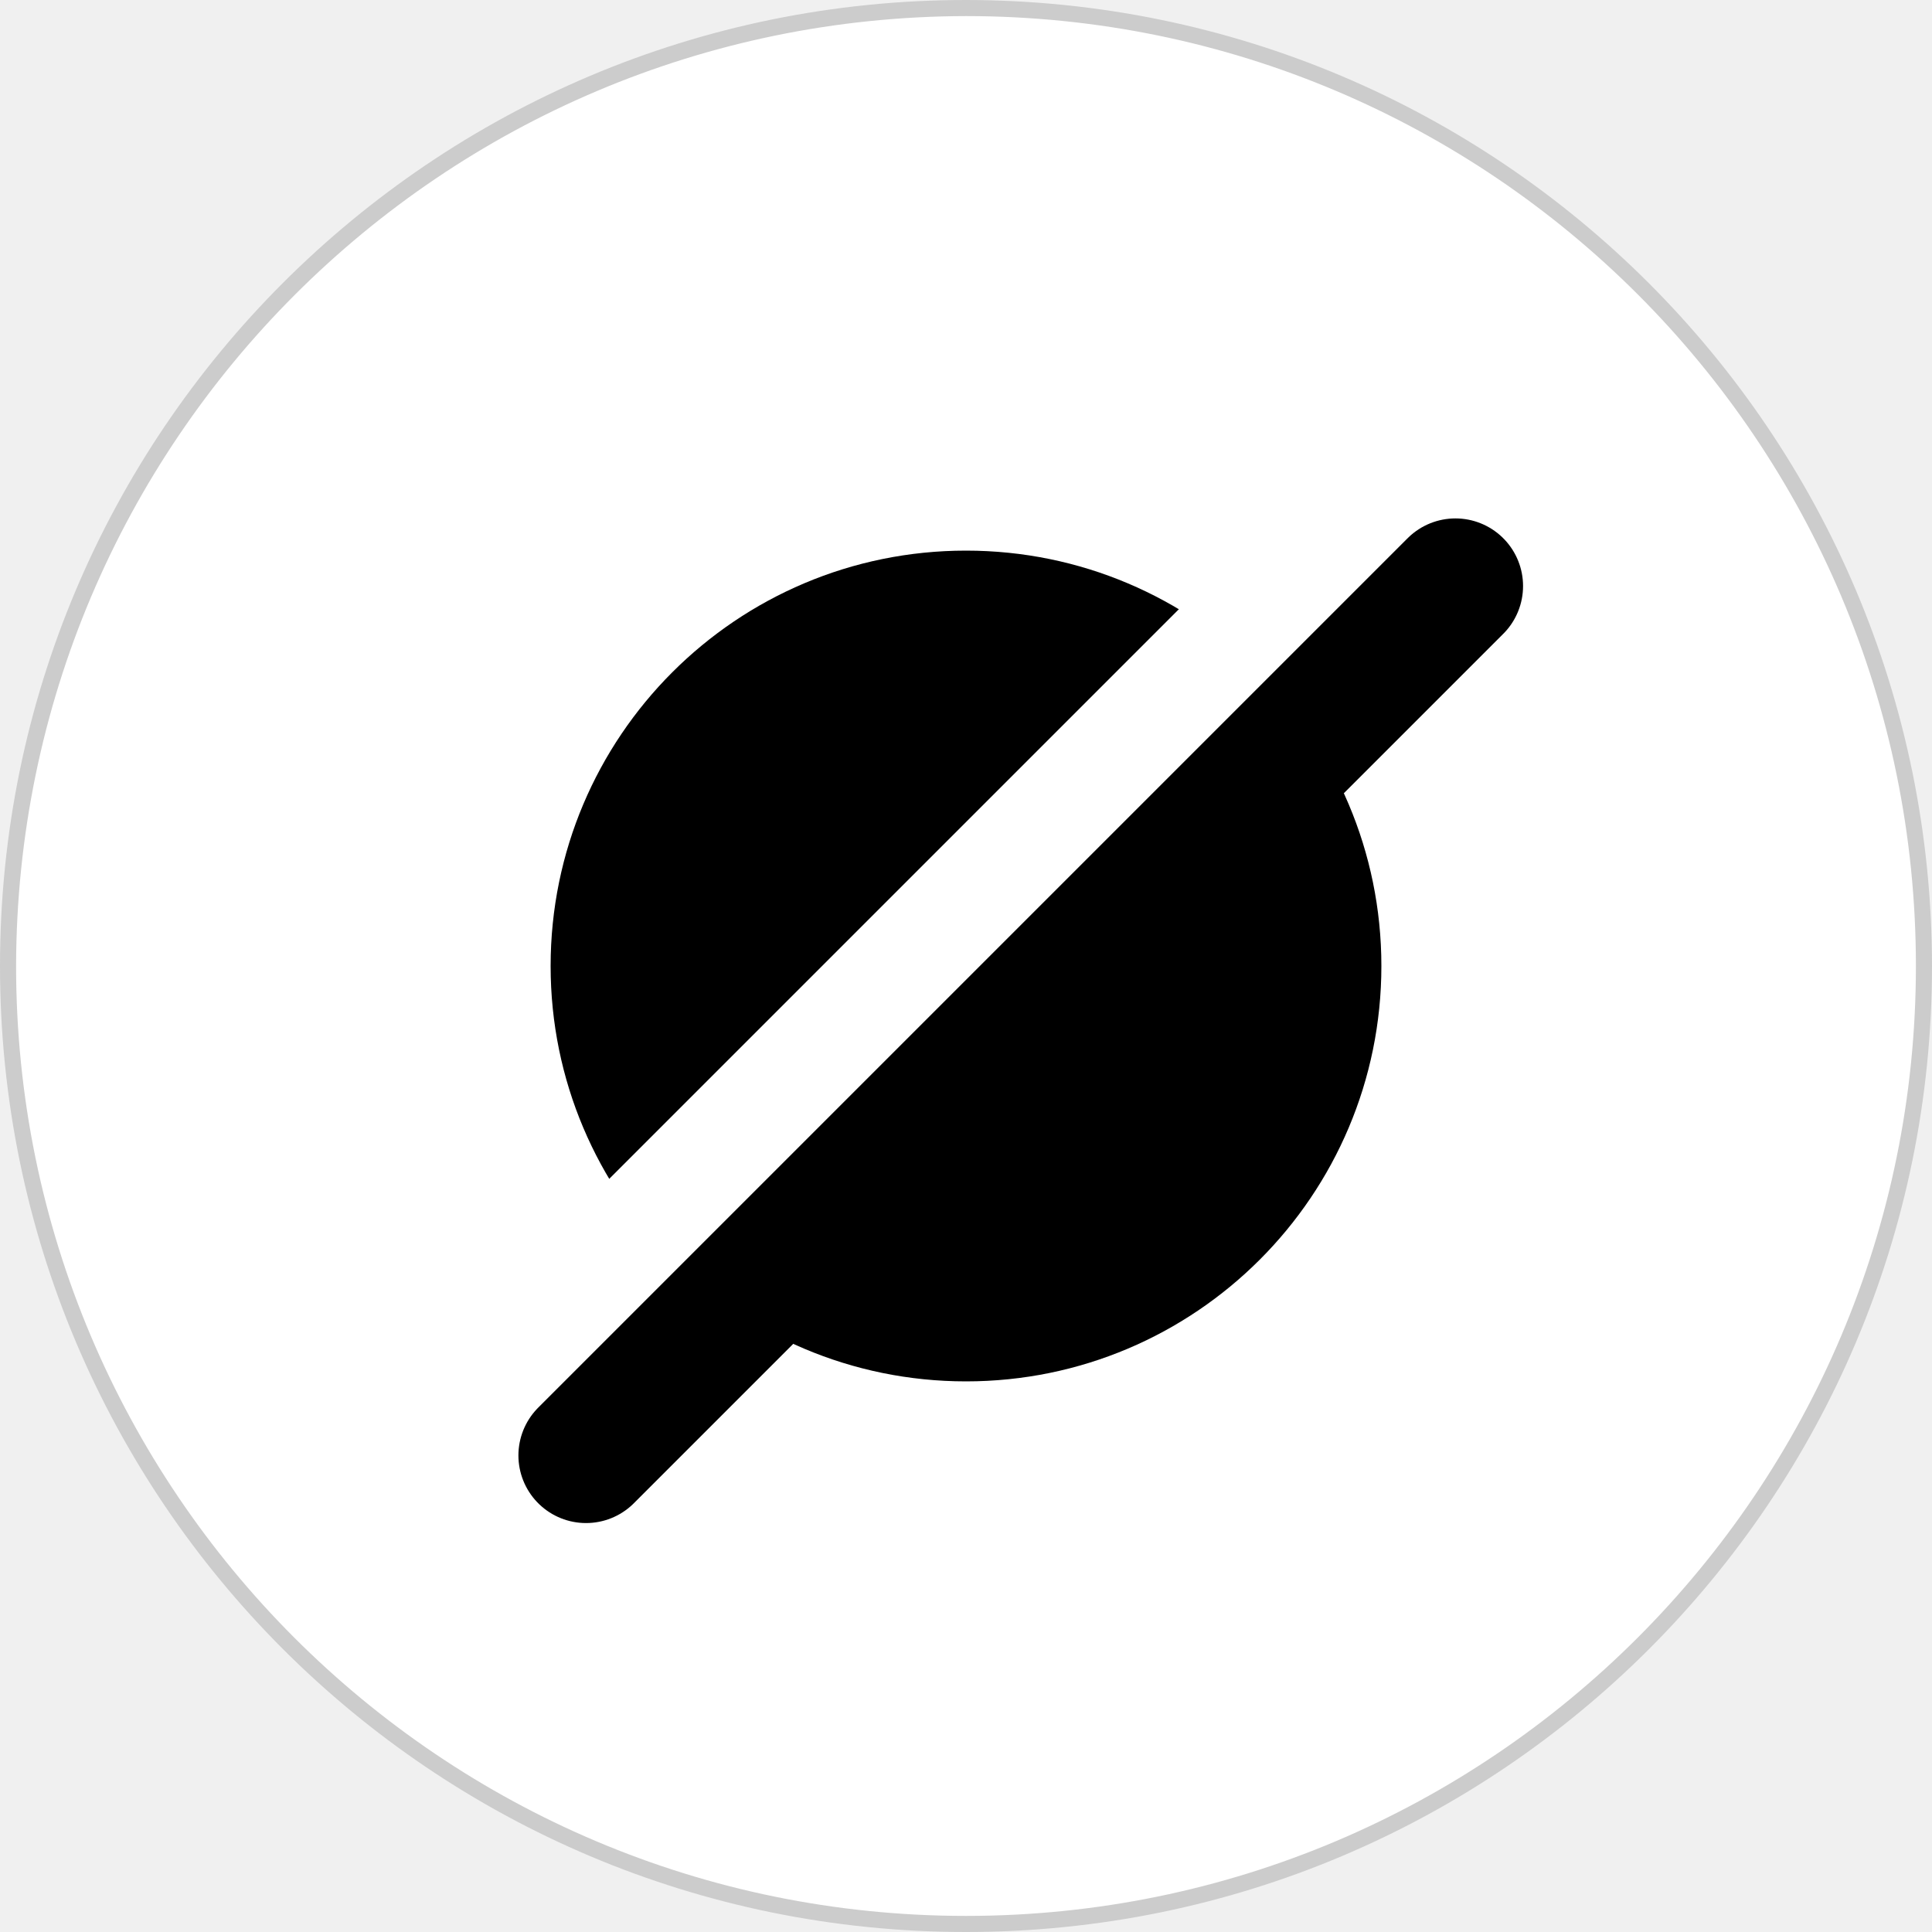
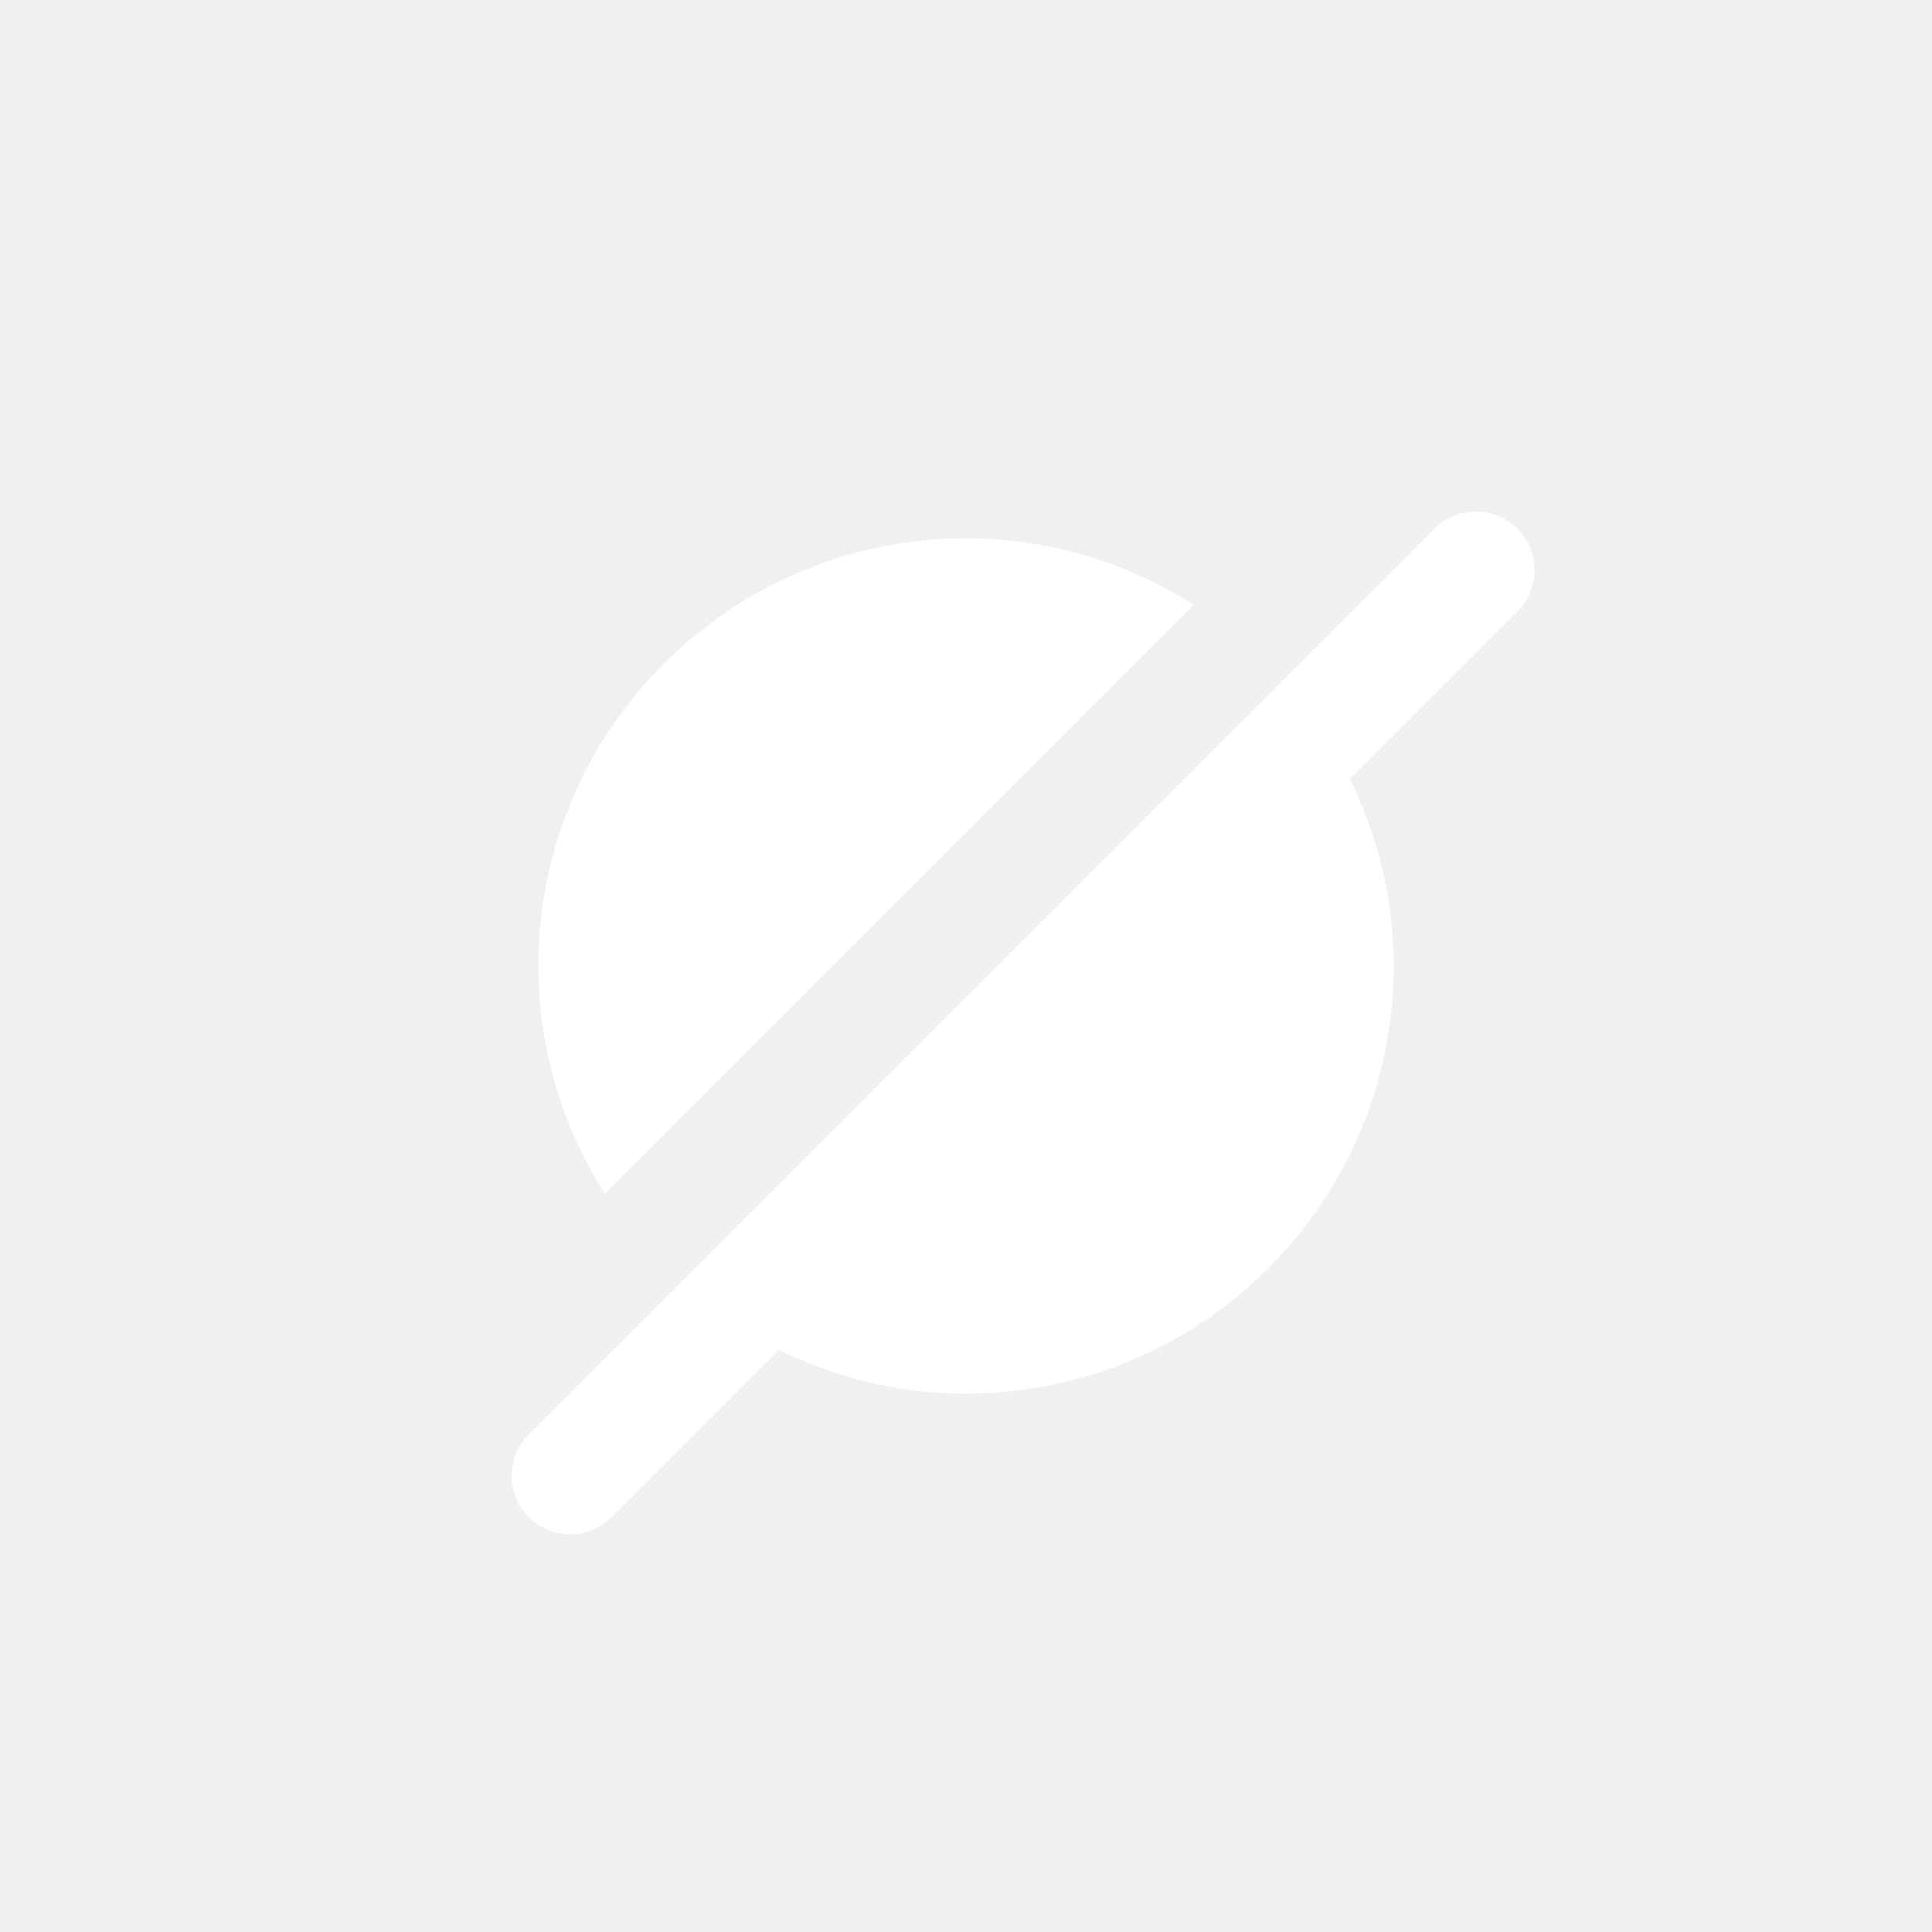
- <svg xmlns="http://www.w3.org/2000/svg" id="グループ化_50" data-name="グループ化 50" viewBox="0 0 100 100">
-   <defs>
-     <style>
-       .cls-1 {
-         fill: #fff;
-       }
- 
-       .cls-2 {
-         fill: #ccc;
-       }
- 
-       .cls-3, .cls-5 {
-         stroke: #000;
-       }
- 
-       .cls-3, .cls-4, .cls-5 {
-         stroke-linejoin: round;
-         stroke-miterlimit: 10;
-       }
- 
-       .cls-3 {
-         stroke-width: 3px;
-       }
- 
-       .cls-4, .cls-5 {
-         fill: none;
-         stroke-linecap: round;
-         stroke-width: 7px;
-       }
- 
-       .cls-4 {
-         stroke: #fff;
-       }
-     </style>
-   </defs>
-   <g id="グループ化_49" data-name="グループ化 49">
-     <circle id="楕円形_33" data-name="楕円形 33" class="cls-1" cx="49.583" cy="49.583" r="49.583" transform="translate(0.417 0.417)" />
-     <path id="パス_192" data-name="パス 192" class="cls-2" d="M50,.833A49.167,49.167,0,1,1,.833,50,49.257,49.257,0,0,1,50,.833M50,0a50,50,0,1,0,50,50A50.04,50.04,0,0,0,50,0Z" />
+ <svg xmlns="http://www.w3.org/2000/svg" version="1.1" id="レイヤー_1" x="0px" y="0px" viewBox="0 0 96 96" style="enable-background:new 0 0 96 96;" xml:space="preserve">
+   <style type="text/css">
+ 	.st0{opacity:0;}
+ 	.st1{fill:#FFFFFF;}
+ </style>
+   <g class="st0">
+     <circle class="st1" cx="48" cy="48" r="48" />
  </g>
-   <circle id="楕円形_34" data-name="楕円形 34" class="cls-3" cx="20" cy="20" r="20" transform="translate(30 30)" />
-   <line id="線_4" data-name="線 4" class="cls-4" x1="45" y2="45" transform="translate(26.25 26.25)" />
-   <line id="線_5" data-name="線 5" class="cls-5" x1="45" y2="45" transform="translate(30.333 30.333)" />
+   <g>
+     <path class="st1" d="M59.32,30.05c-3.28-2.08-7.16-3.3-11.32-3.3c-11.72,0-21.25,9.53-21.25,21.25c0,4.16,1.22,8.04,3.3,11.32   L59.32,30.05z" />
+     <path class="st1" d="M75.4,26.27c-1.14-1.14-2.99-1.14-4.12,0l-45,45c-1.14,1.14-1.14,2.99,0,4.12c0.57,0.57,1.32,0.85,2.06,0.85   s1.49-0.29,2.06-0.85l8.31-8.31c2.81,1.38,5.96,2.17,9.29,2.17c11.72,0,21.25-9.53,21.25-21.25c0-3.34-0.79-6.48-2.17-9.29   l8.31-8.31C76.54,29.26,76.54,27.41,75.4,26.27z" />
+   </g>
</svg>
